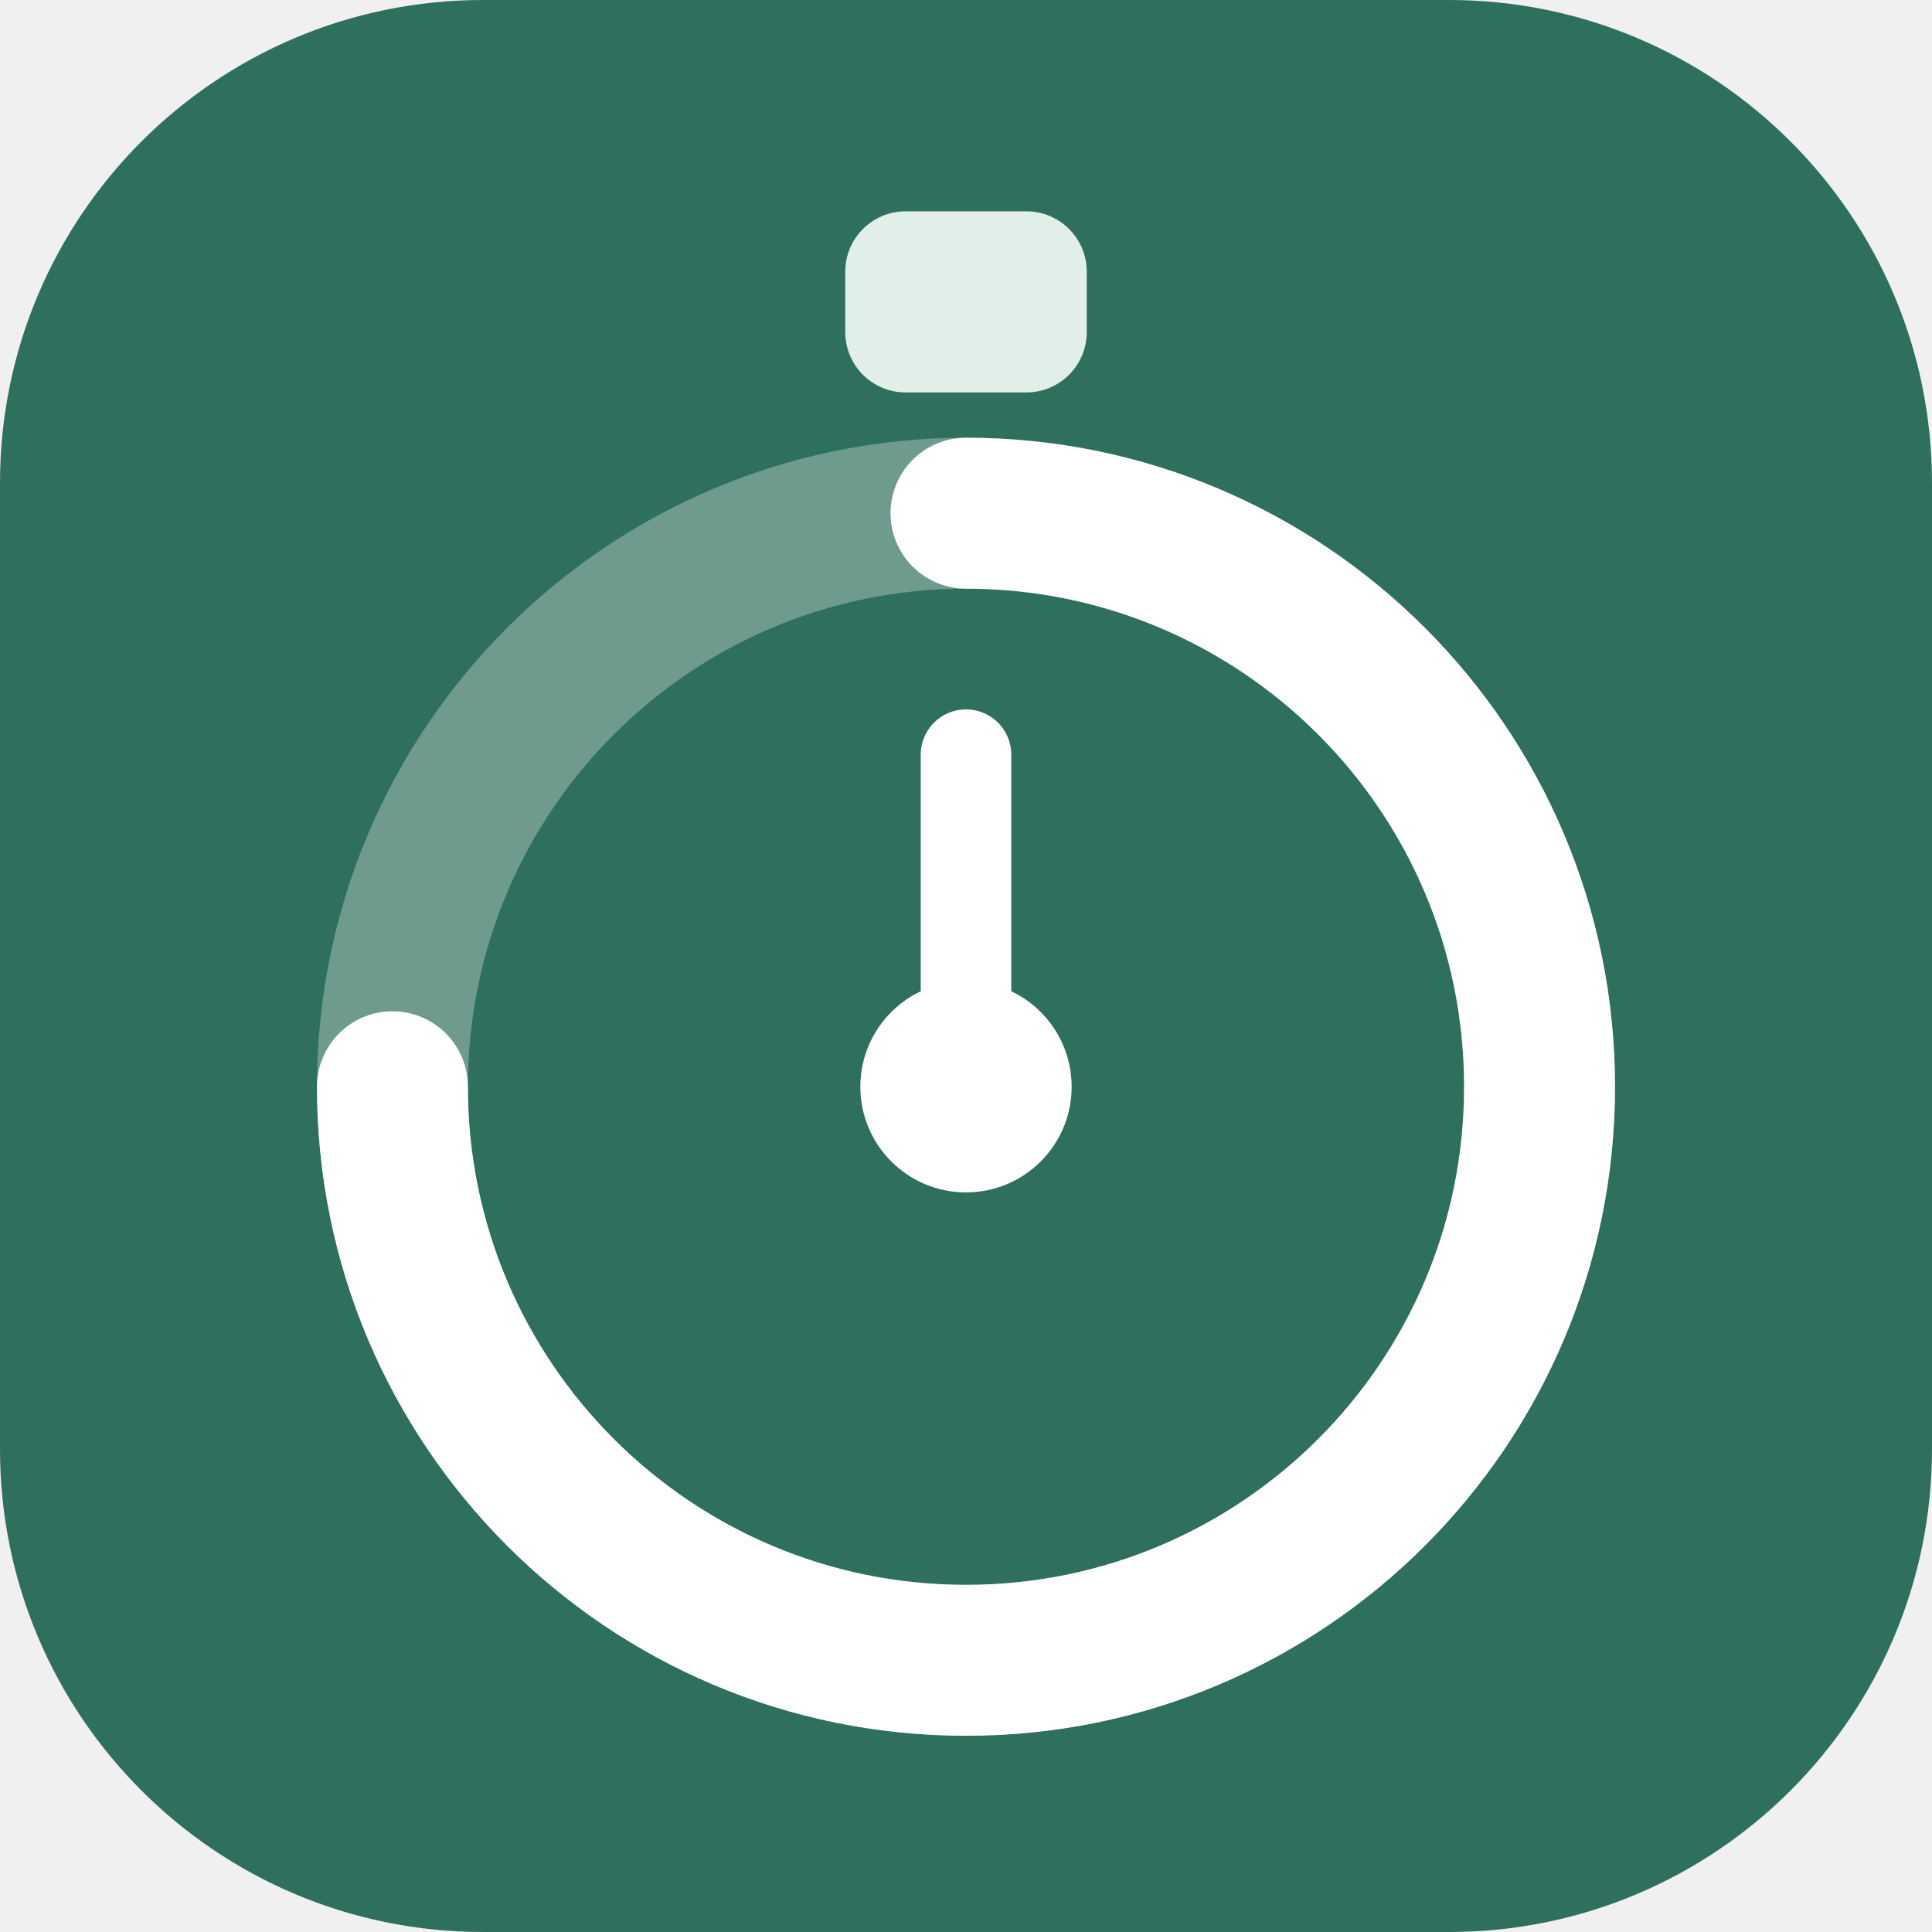
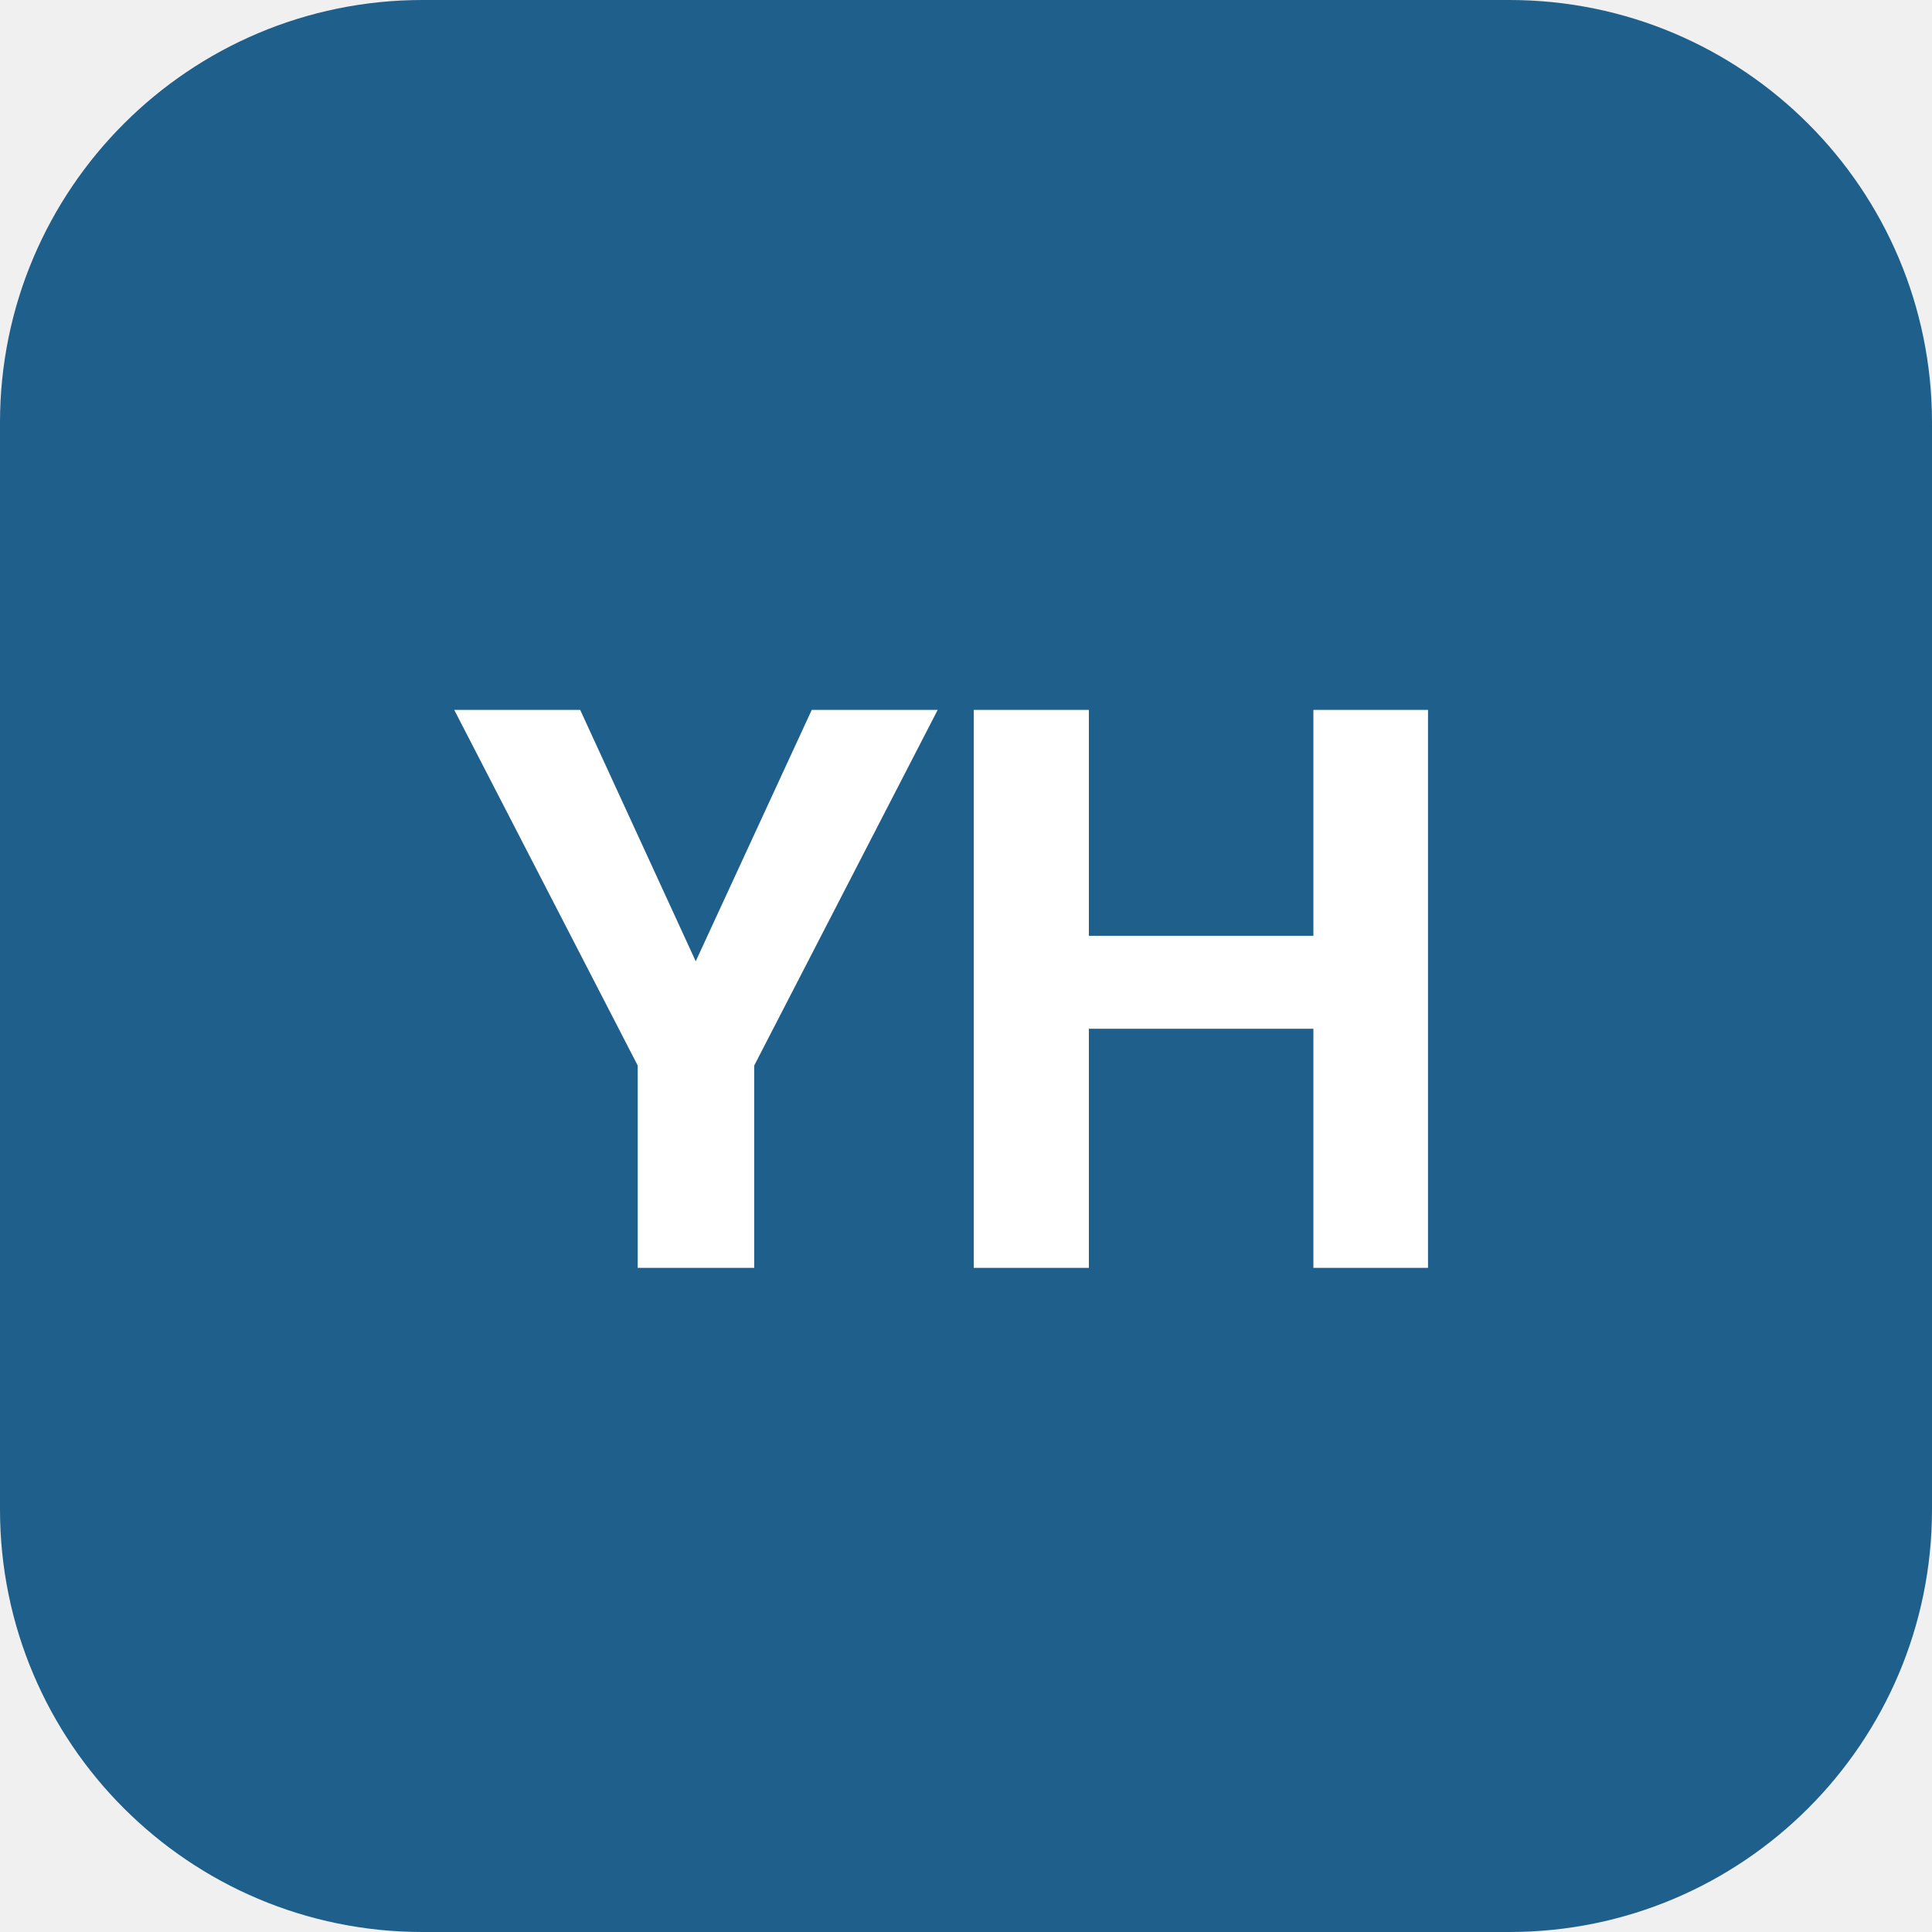
<svg xmlns="http://www.w3.org/2000/svg" viewBox="0 0 64 64">
-   <rect width="64" height="64" rx="16" fill="#2f6f5e" />
-   <rect x="28" y="7" width="8" height="6" rx="2" fill="#e2efe9" />
-   <circle cx="32" cy="36" r="19" fill="none" stroke="#e2efe9" stroke-opacity=".35" stroke-width="5" />
-   <path d="M32 17 A19 19 0 1 1 13 36" fill="none" stroke="#ffffff" stroke-width="5" stroke-linecap="round" />
-   <circle cx="32" cy="36" r="3.5" fill="#ffffff" />
-   <path d="M32 36 L32 25" stroke="#ffffff" stroke-width="3" stroke-linecap="round" />
+   <rect width="64" height="64" rx="14" fill="#1f5f8b" />
+   <text x="32" y="42" text-anchor="middle" font-family="system-ui, -apple-system, Segoe UI, Roboto, Arial, sans-serif" font-size="26" font-weight="700" fill="#ffffff" letter-spacing="-0.5">YH</text>
</svg>
